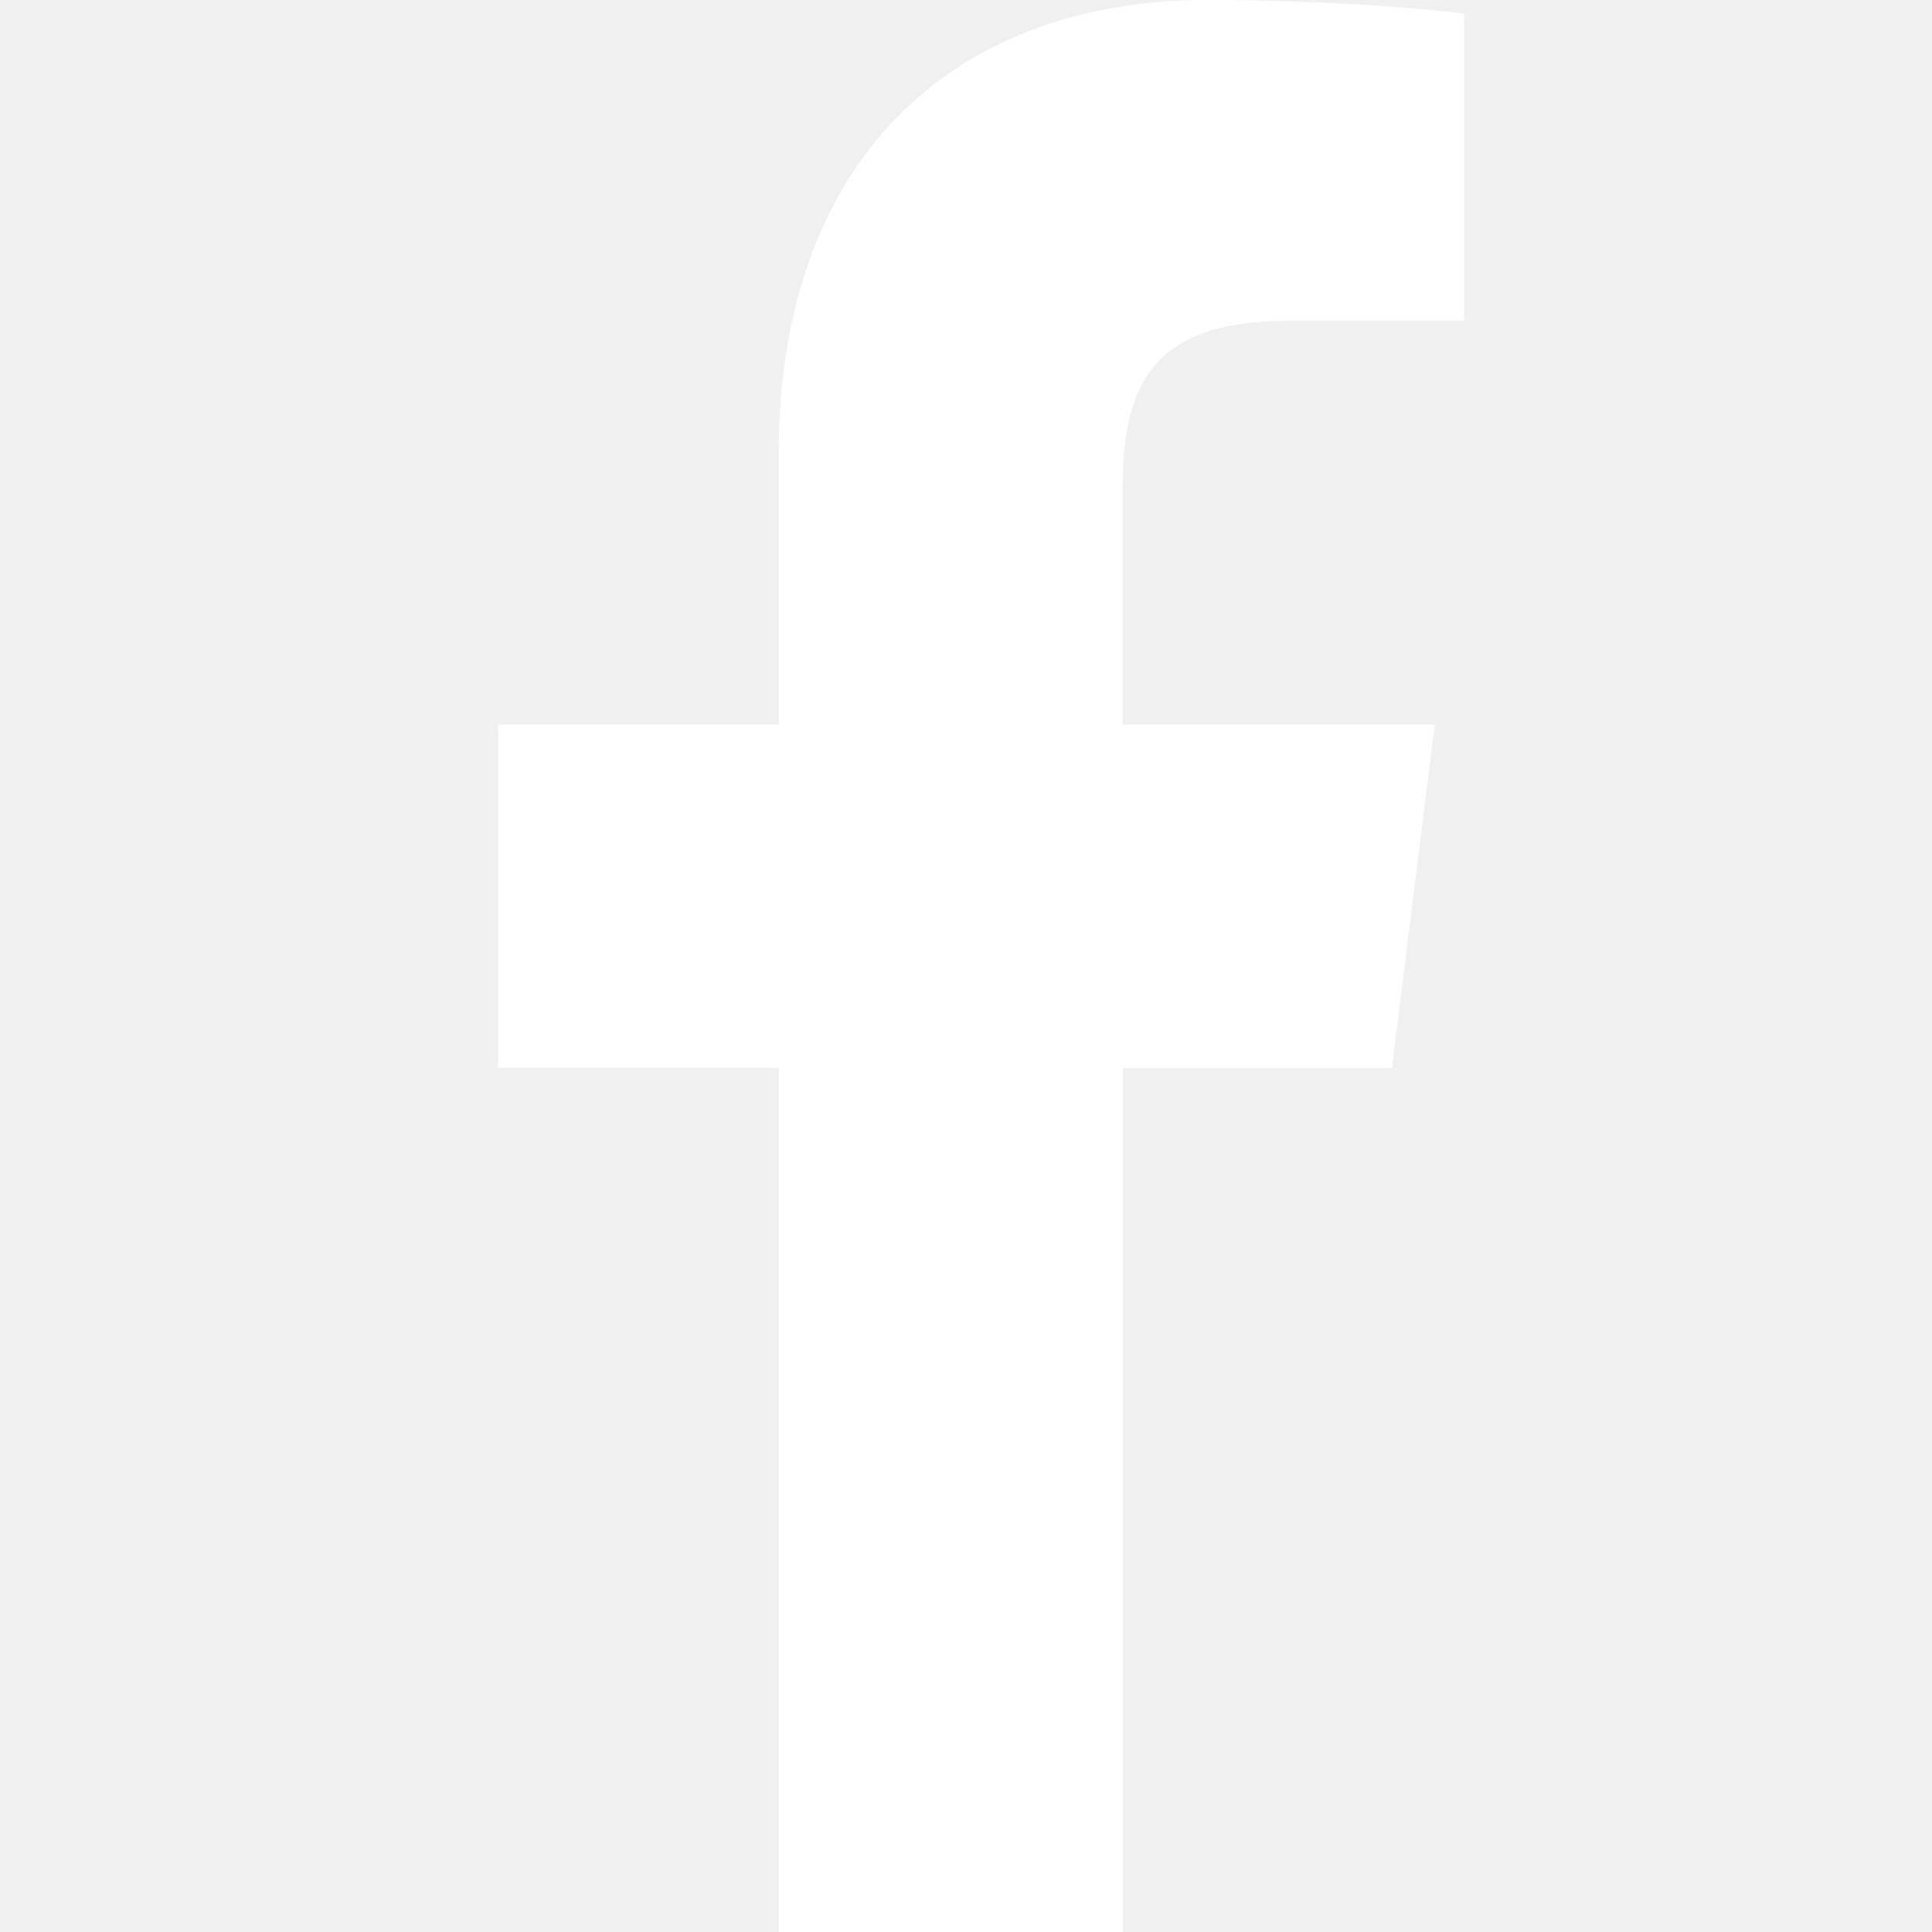
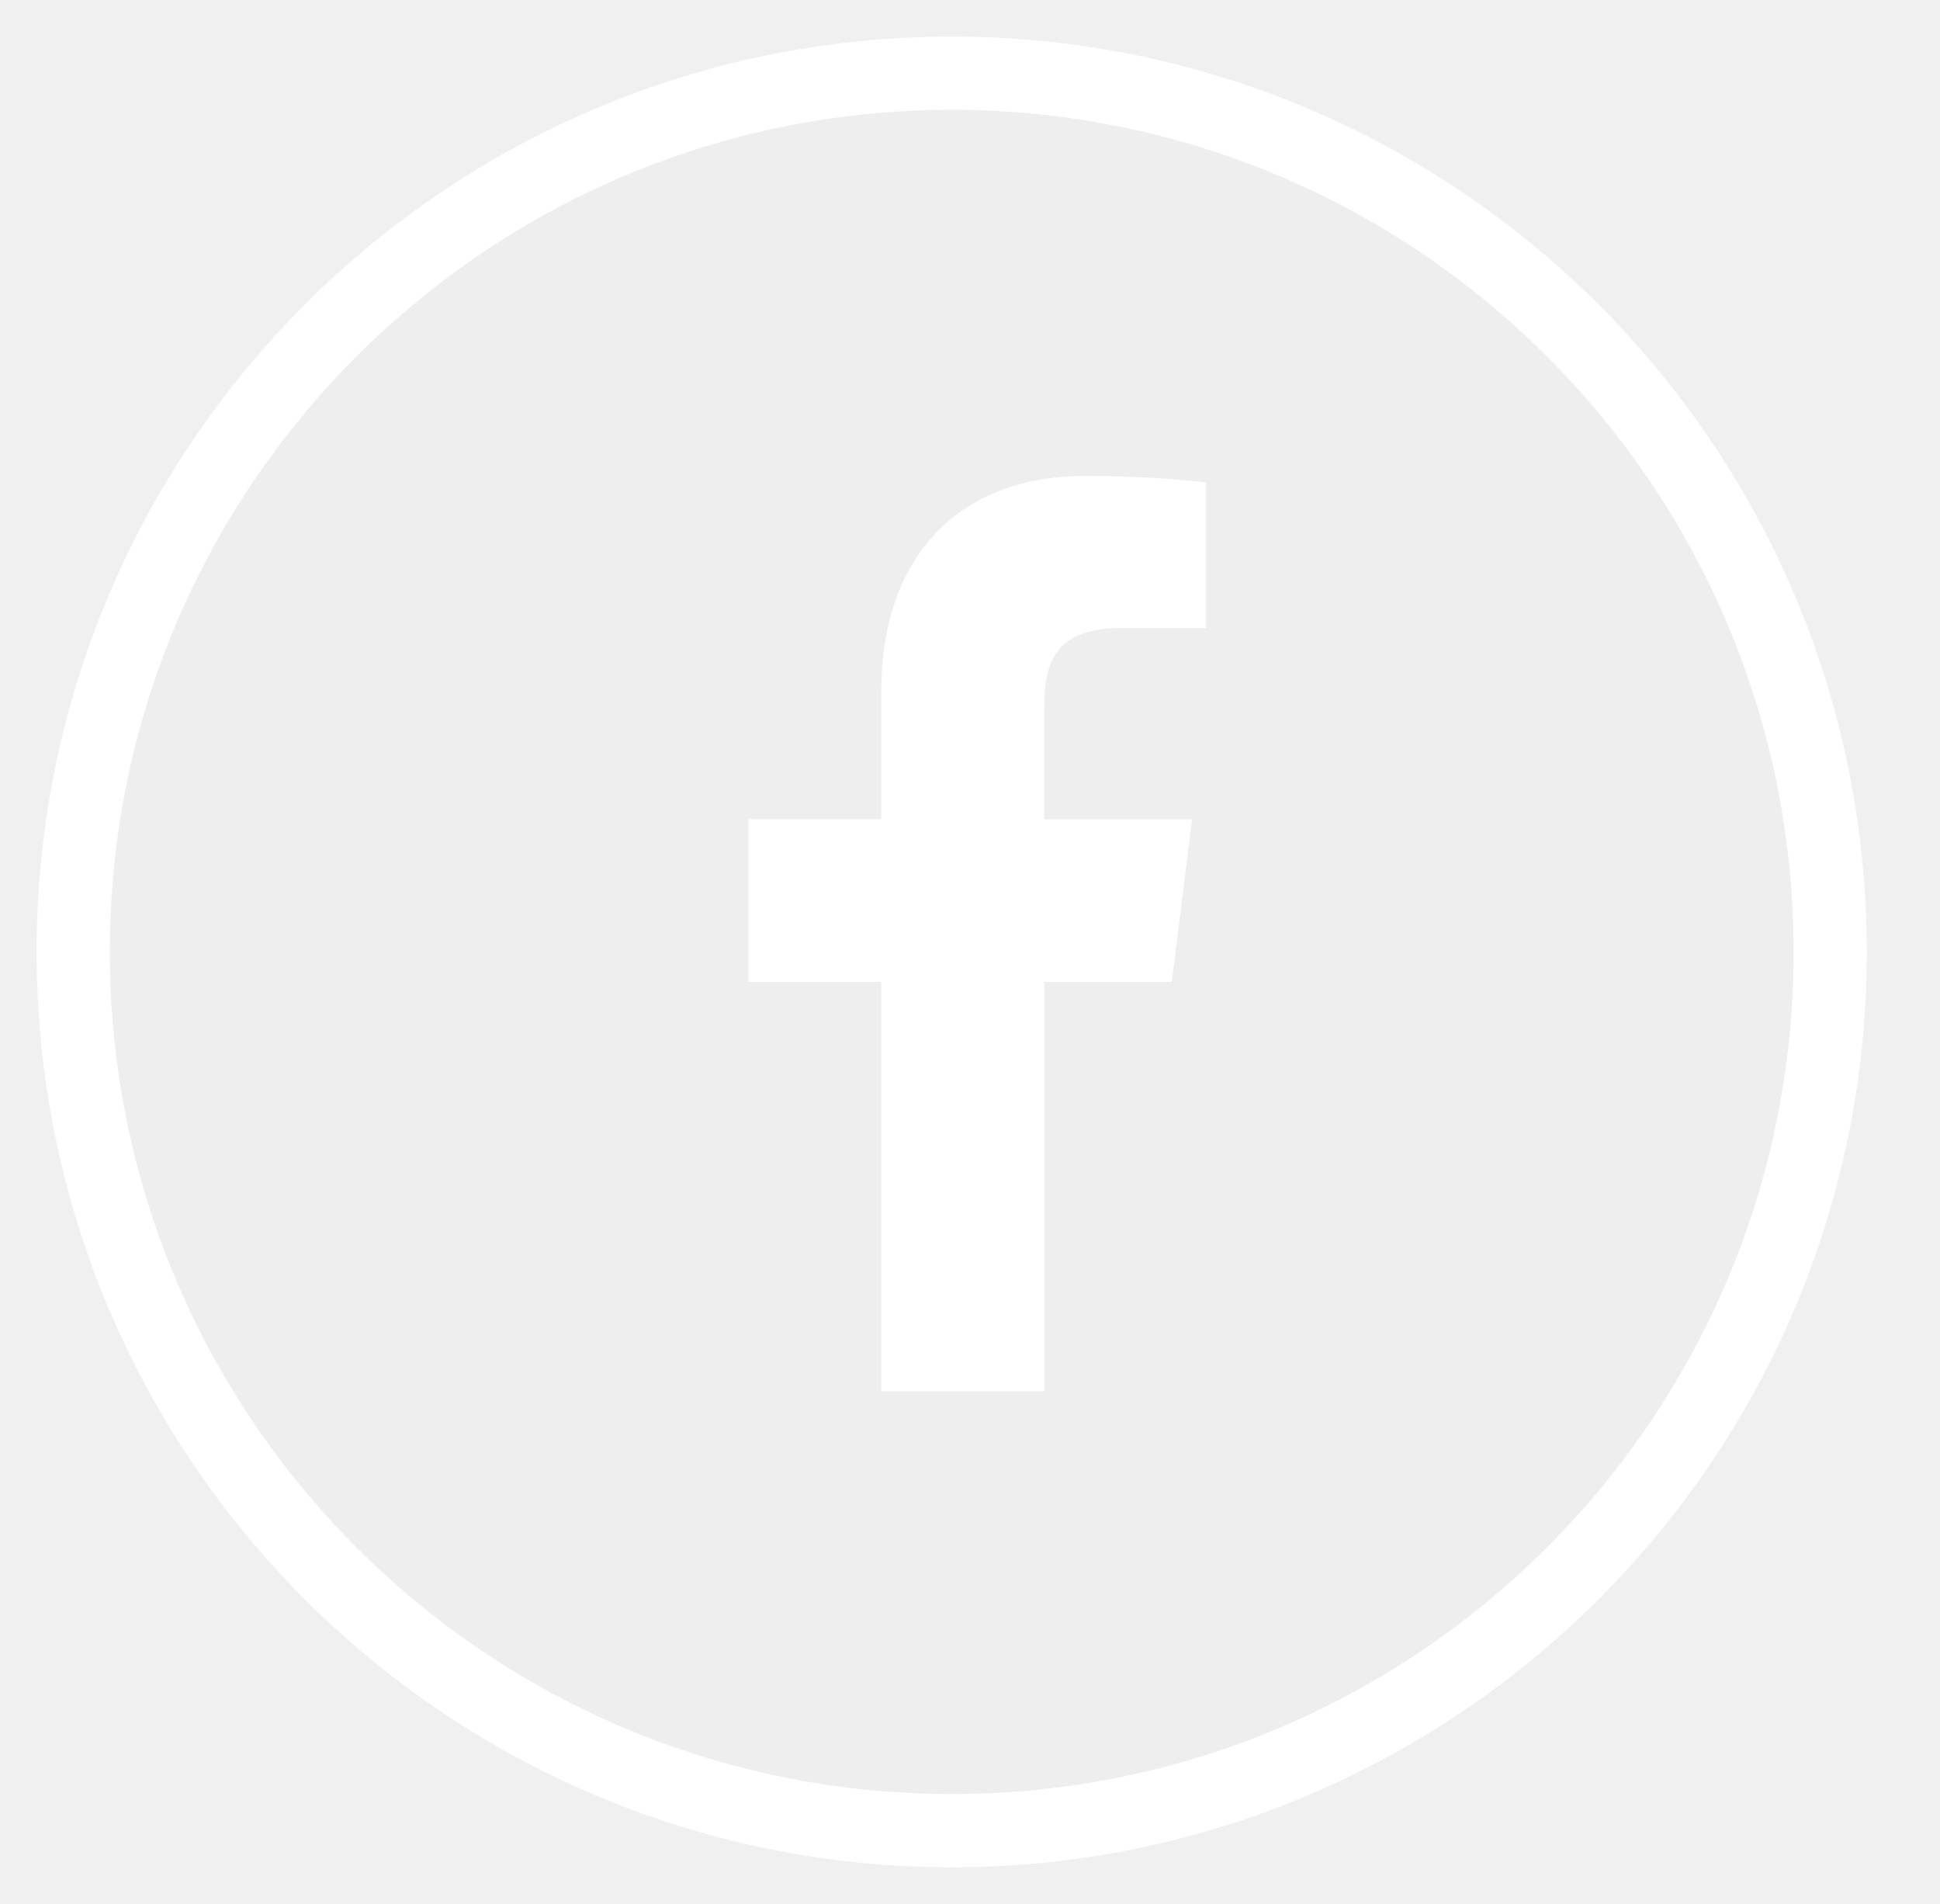
- <svg xmlns="http://www.w3.org/2000/svg" width="25" height="25" viewBox="0 0 25 25" fill="none">
-   <g clip-path="url(#clip0_1_20)">
-     <path d="M16.664 4.151H18.946V0.176C18.552 0.122 17.198 0 15.621 0C12.33 0 10.076 2.07 10.076 5.874V9.375H6.445V13.819H10.076V25H14.528V13.82H18.012L18.566 9.376H14.527V6.315C14.528 5.03 14.874 4.151 16.664 4.151V4.151Z" fill="white" />
+ <svg xmlns="http://www.w3.org/2000/svg" width="53" height="52" viewBox="0 0 53 52" fill="none">
+   <path d="M26 2C39.255 2 50 12.745 50 26C50 39.255 39.255 50 26 50C12.745 50 2 39.255 2 26C2 12.745 12.745 2 26 2Z" fill="black" fill-opacity="0.01" stroke="white" stroke-width="2" />
+   <g clip-path="url(#clip0_1_18)">
+     <path d="M30.664 17.151H32.946V13.176C32.552 13.122 31.198 13 29.621 13C26.33 13 24.076 15.07 24.076 18.874V22.375H20.445V26.819H24.076V38H28.528V26.82H32.013L32.566 22.376H28.527V19.315C28.528 18.03 28.874 17.151 30.664 17.151V17.151Z" fill="white" />
  </g>
  <defs>
-     <clipPath id="clip0_1_20">
-       <rect width="25" height="25" fill="white" />
+     <clipPath id="clip0_1_18">
+       <rect width="25" height="25" fill="white" transform="translate(14 13)" />
    </clipPath>
  </defs>
</svg>
